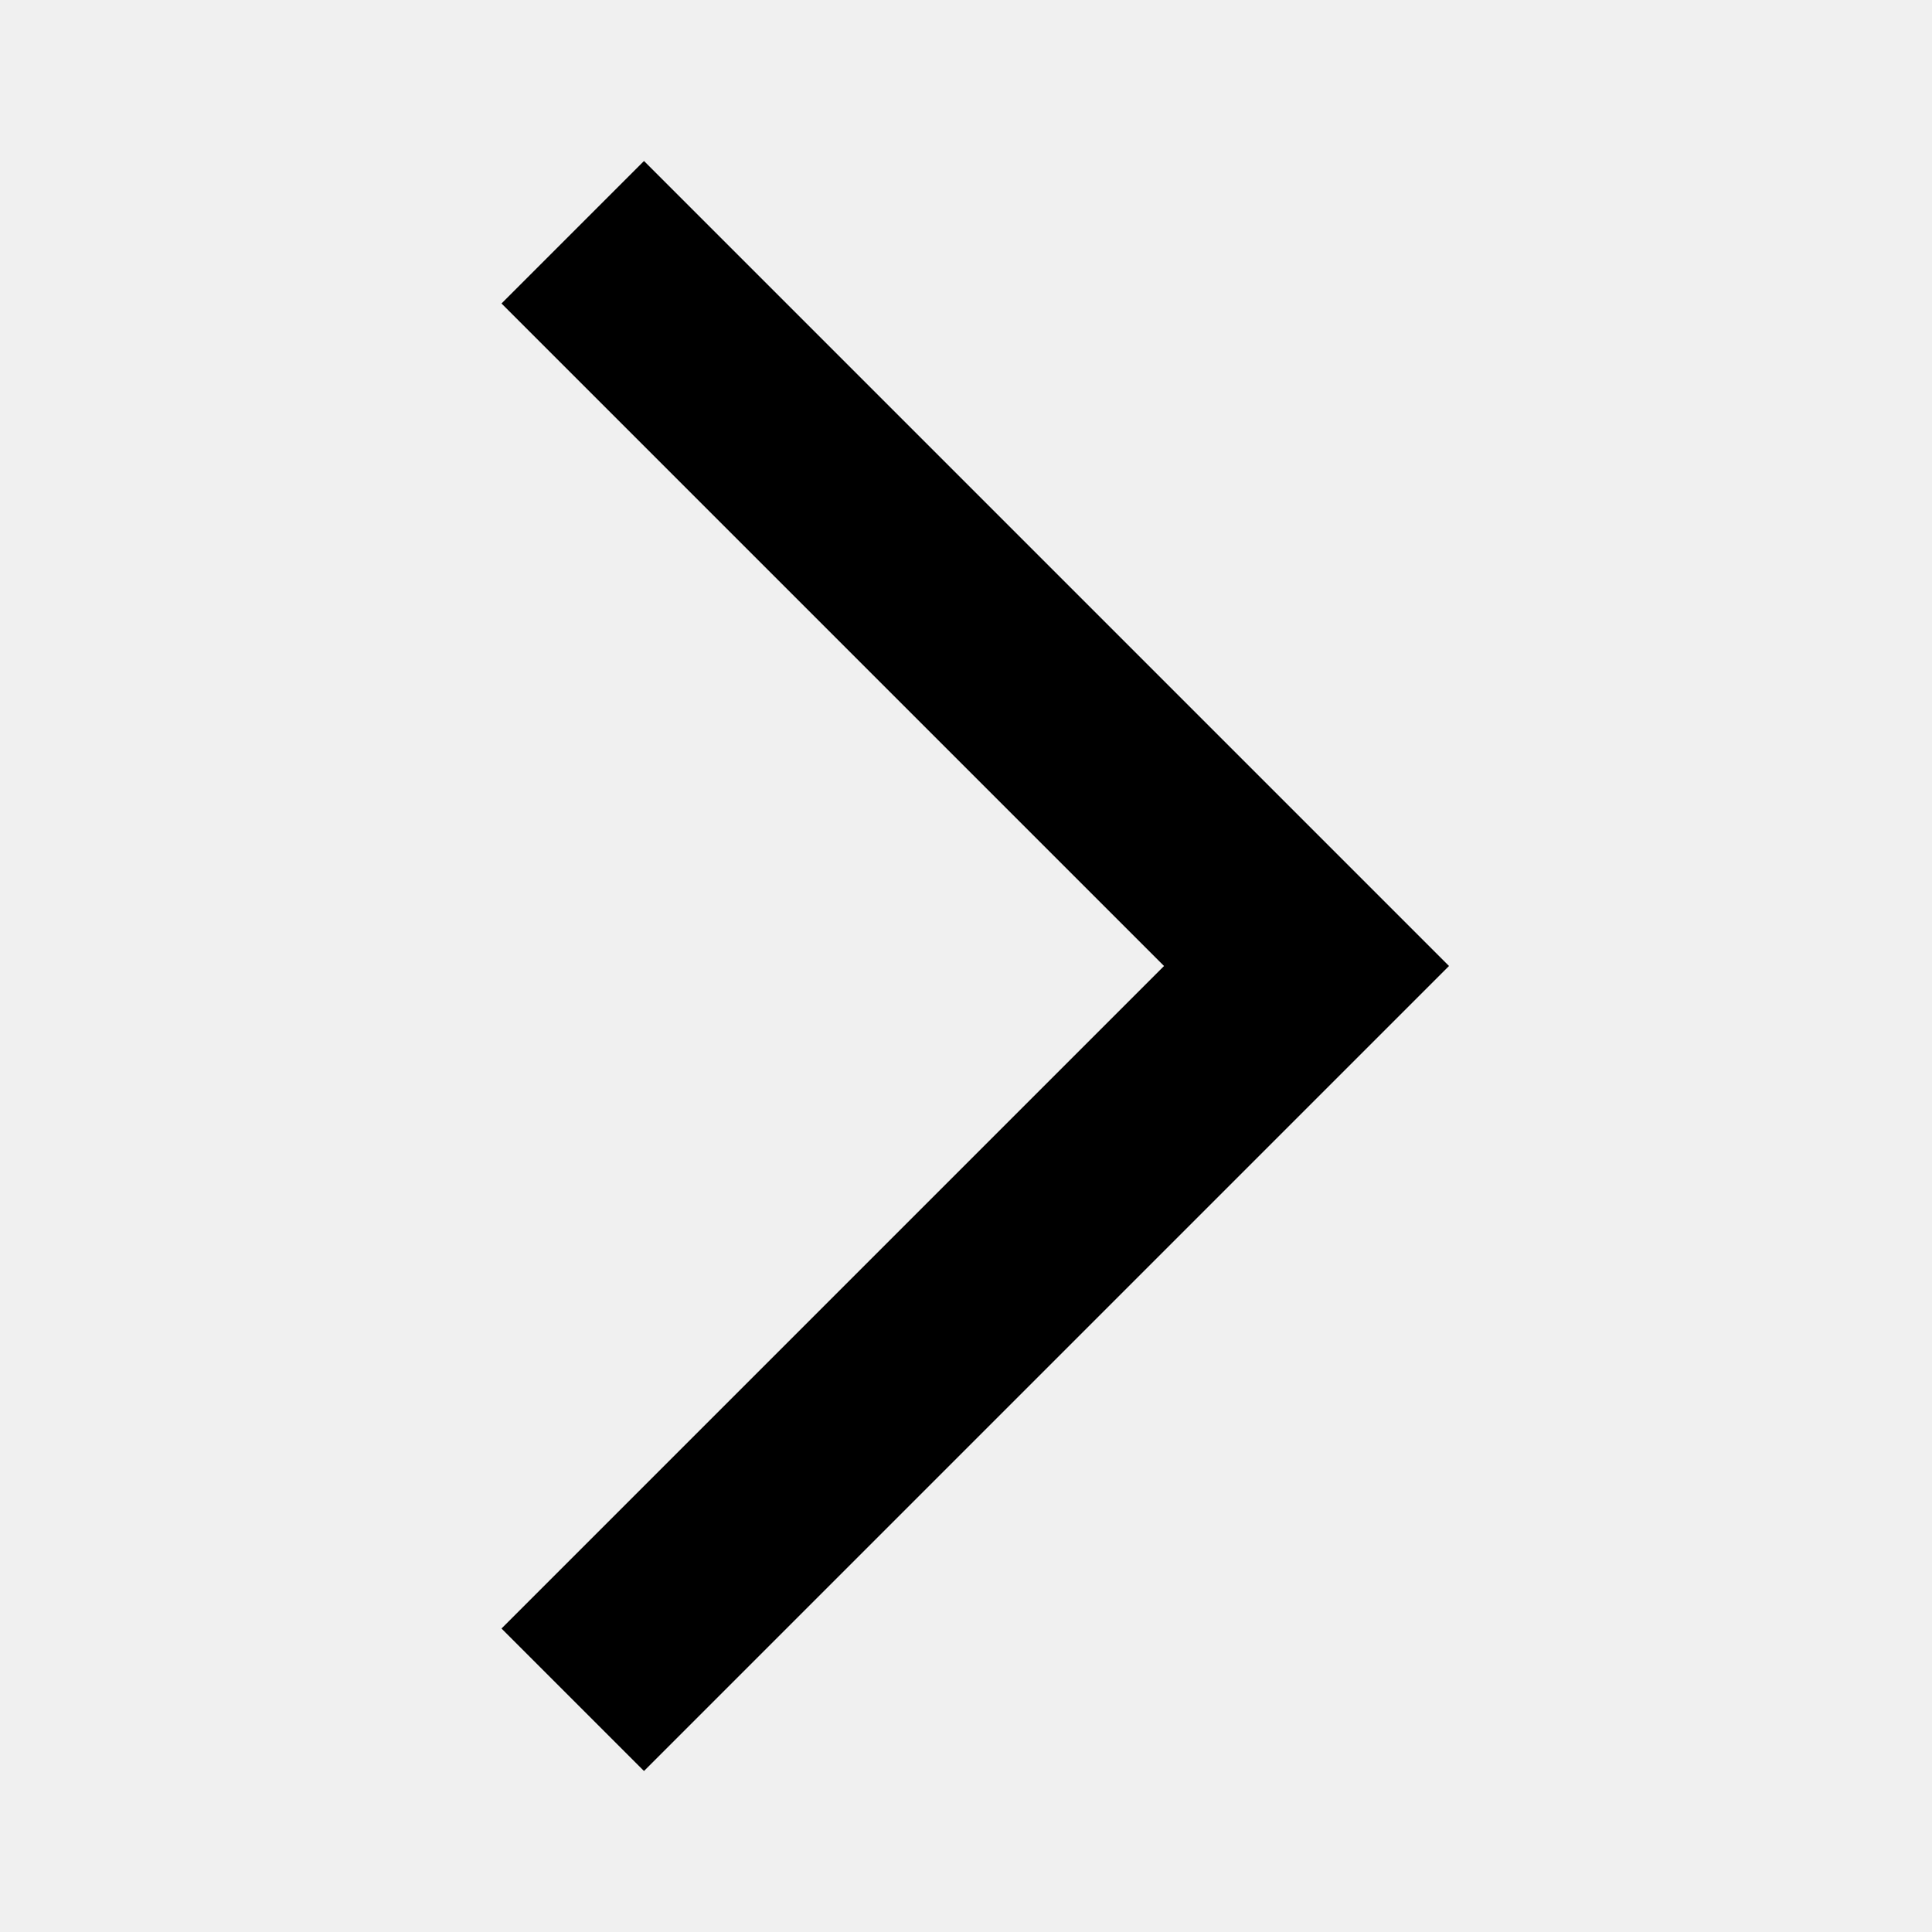
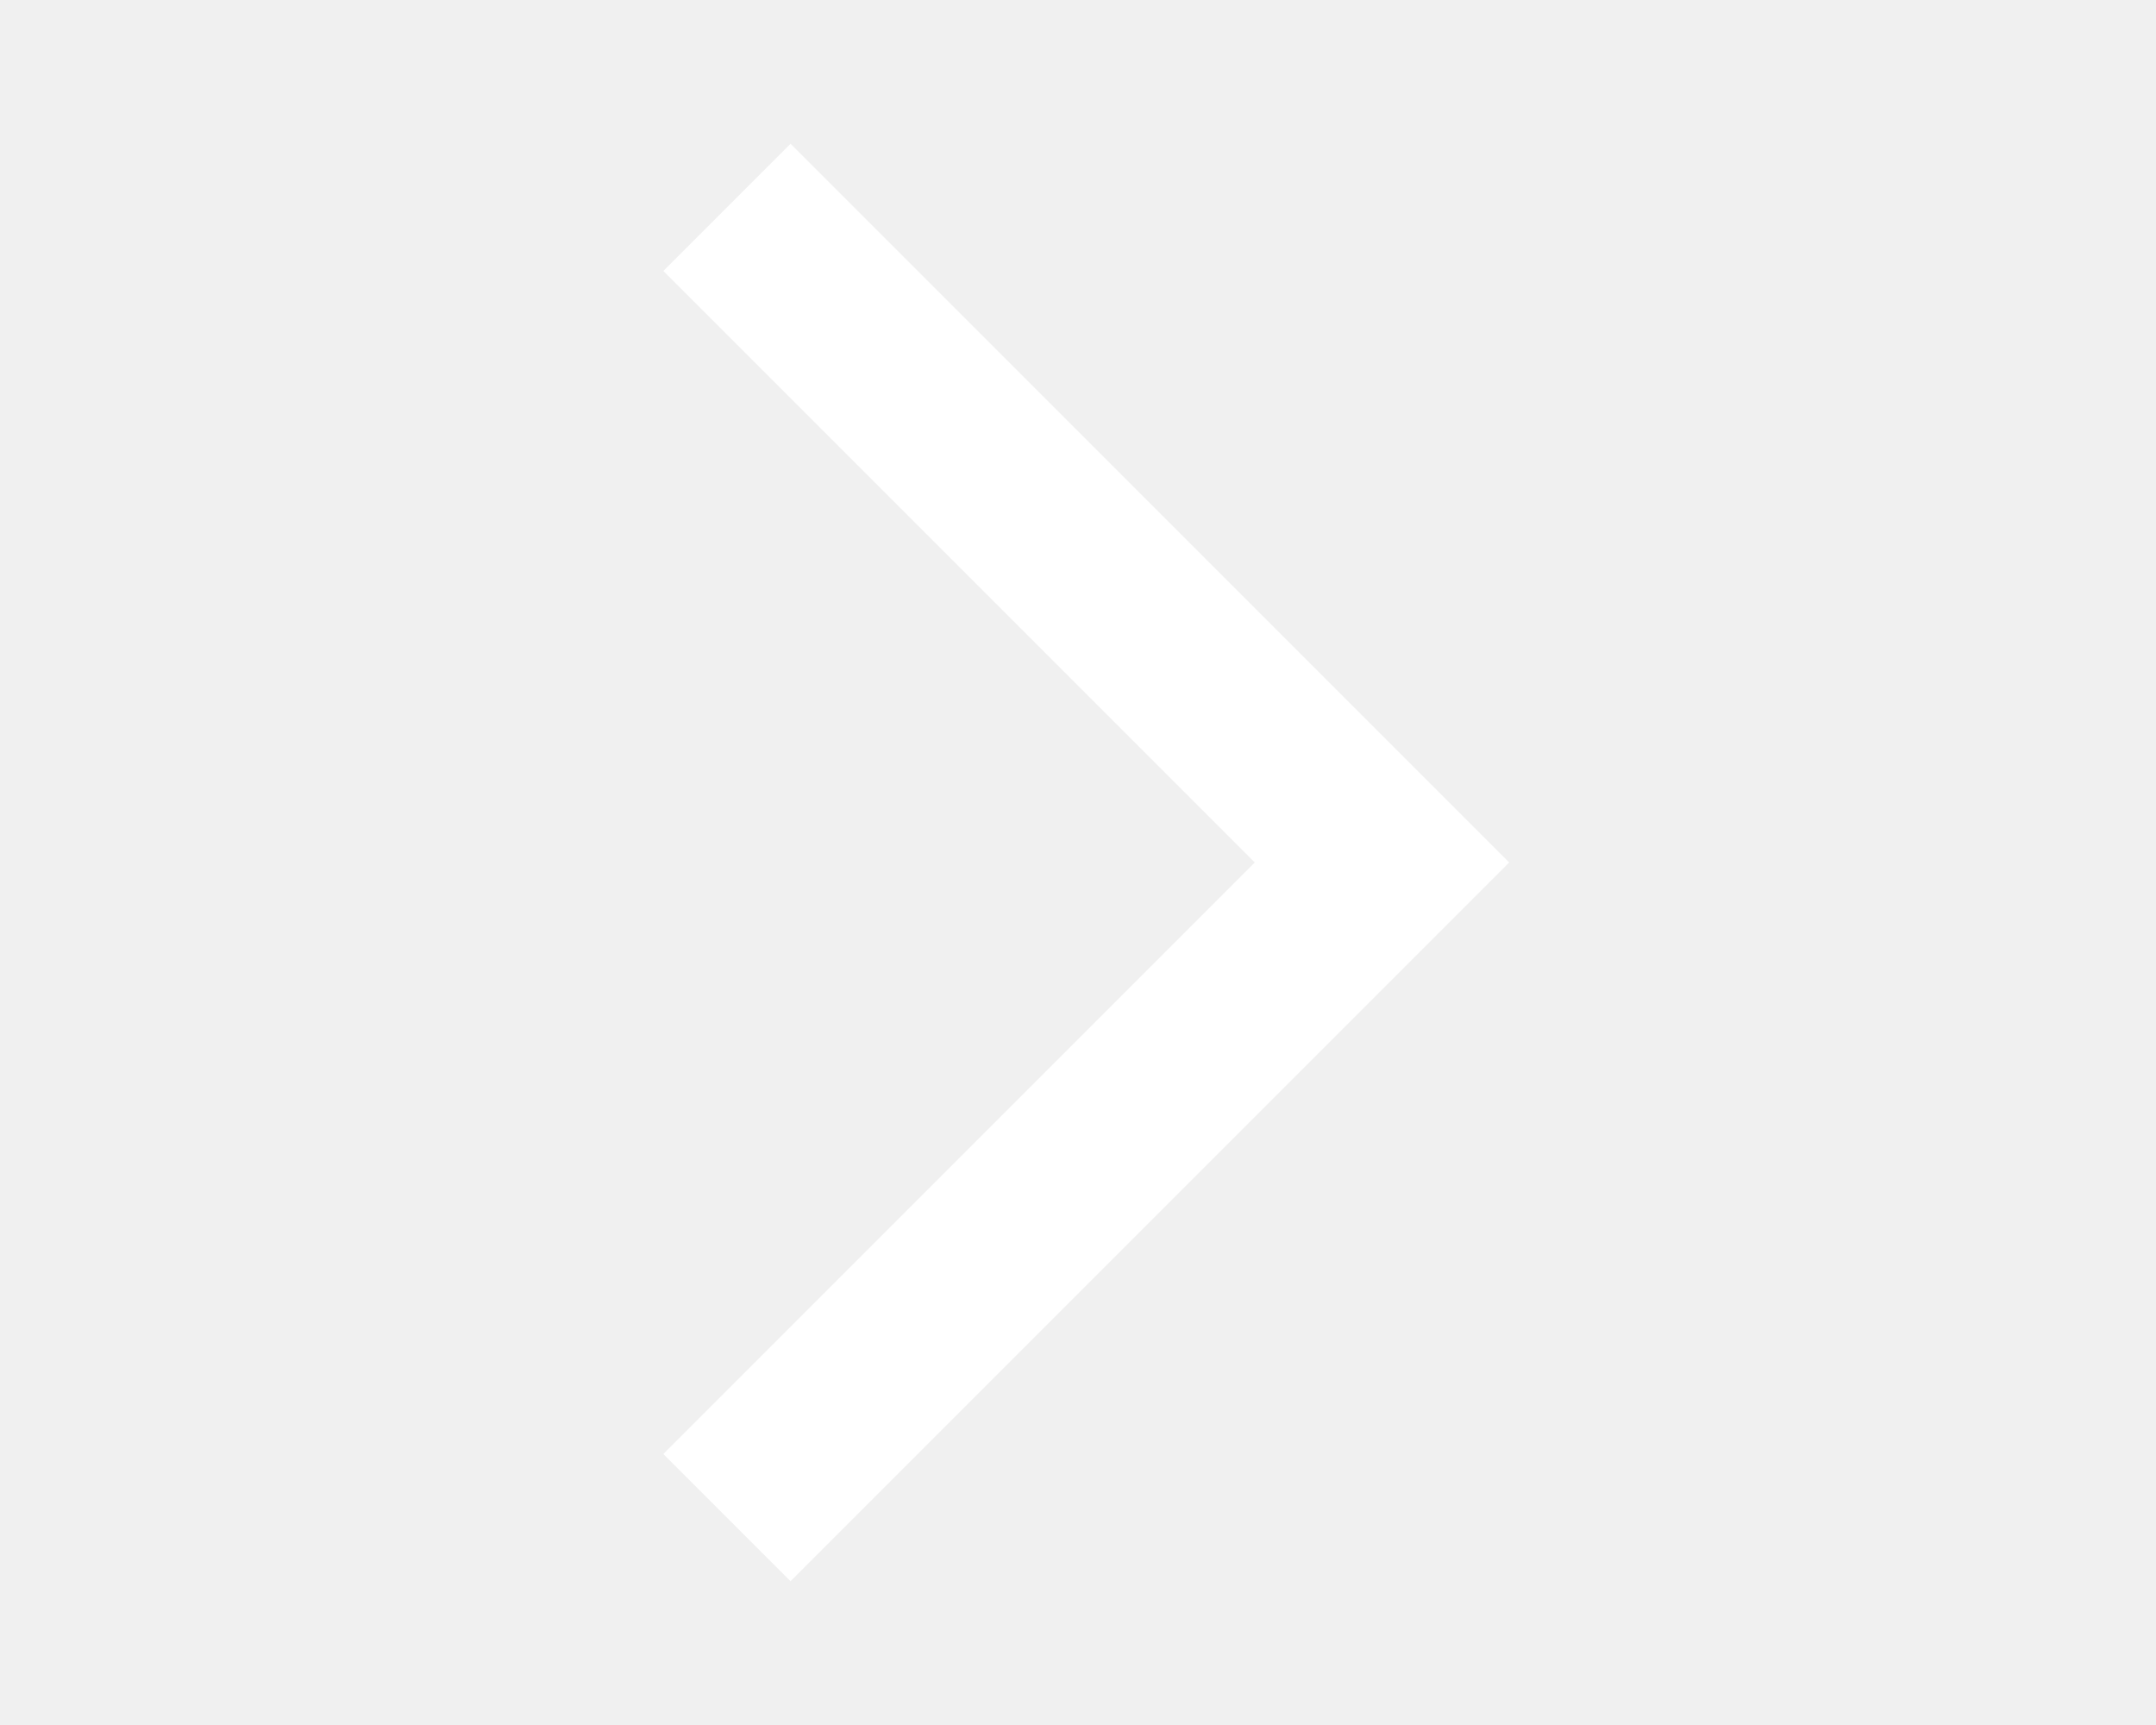
- <svg xmlns="http://www.w3.org/2000/svg" enable-background="new 0 0 24 24" height="24px" viewBox="0 0 24 24" width="24px" fill="#000000">
+ <svg xmlns="http://www.w3.org/2000/svg" enable-background="new 0 0 24 24" height="16px" viewBox="0 0 24 24" width="20px" fill="#FFFFFF">
  <g>
    <path d="M0,0h24v24H0V0z" fill="none" />
  </g>
  <g>
    <polygon points="6.23,20.23 8,22 18,12 8,2 6.23,3.77 14.46,12" />
  </g>
</svg>
